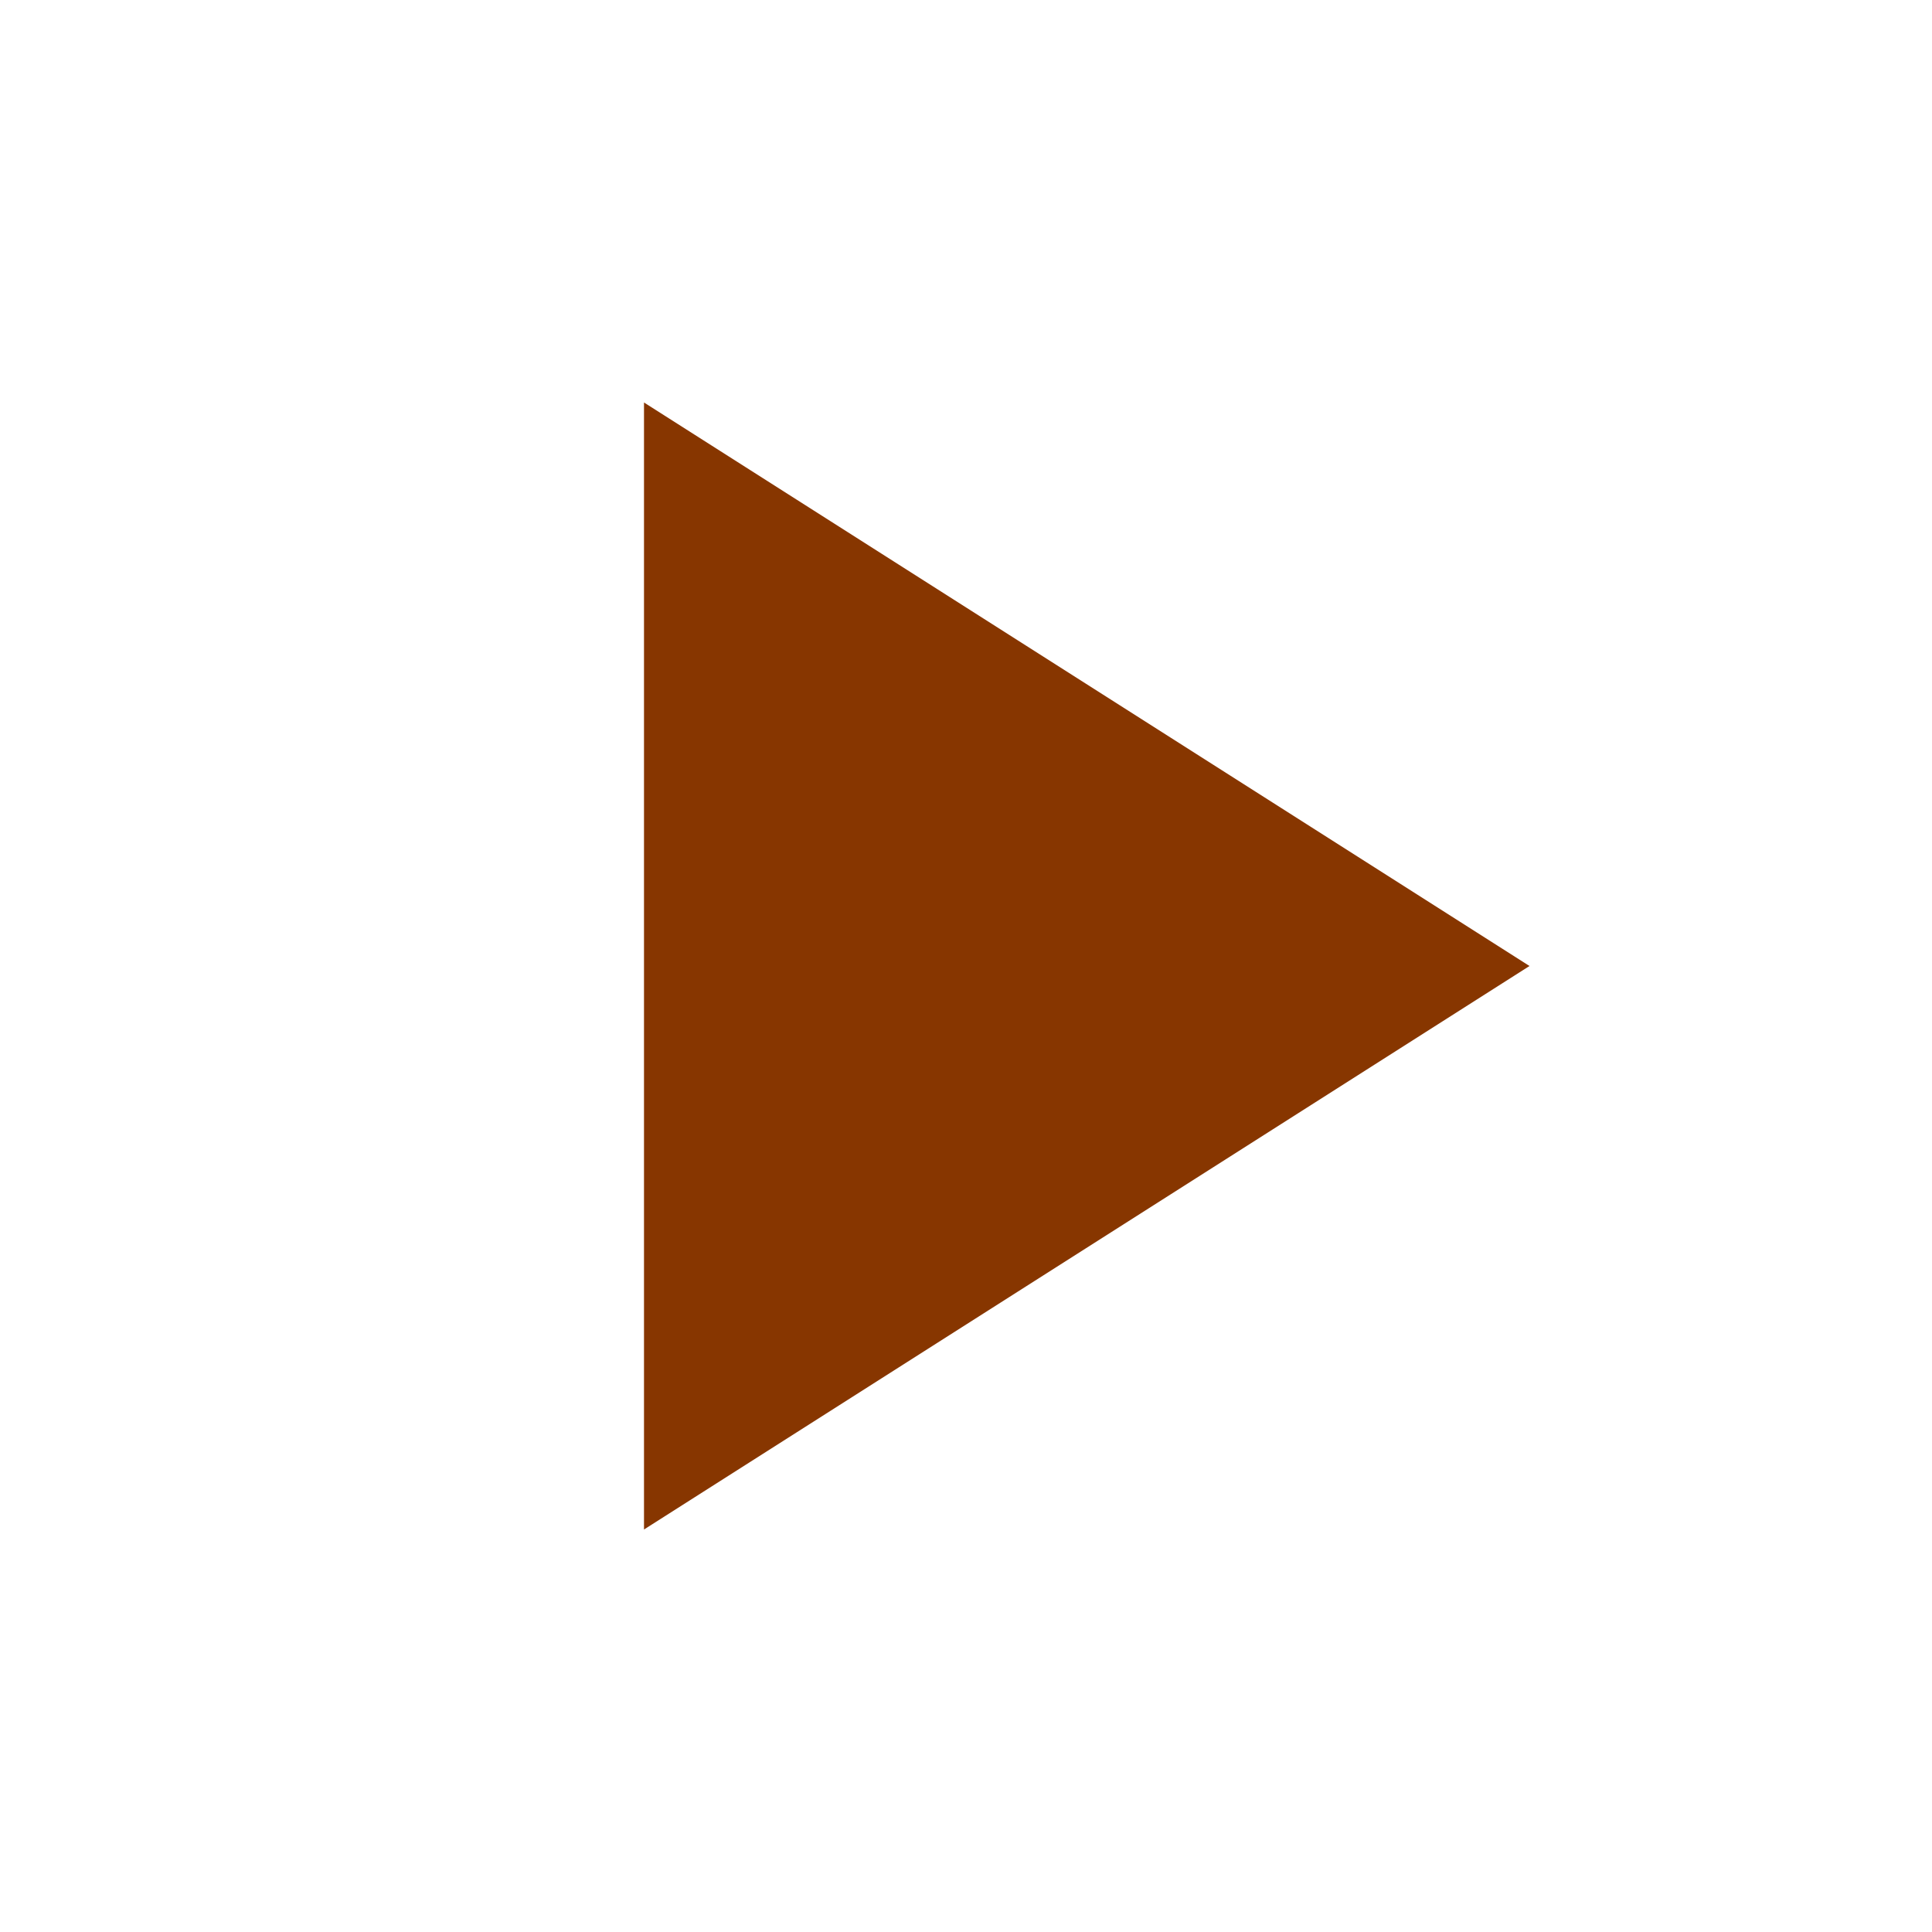
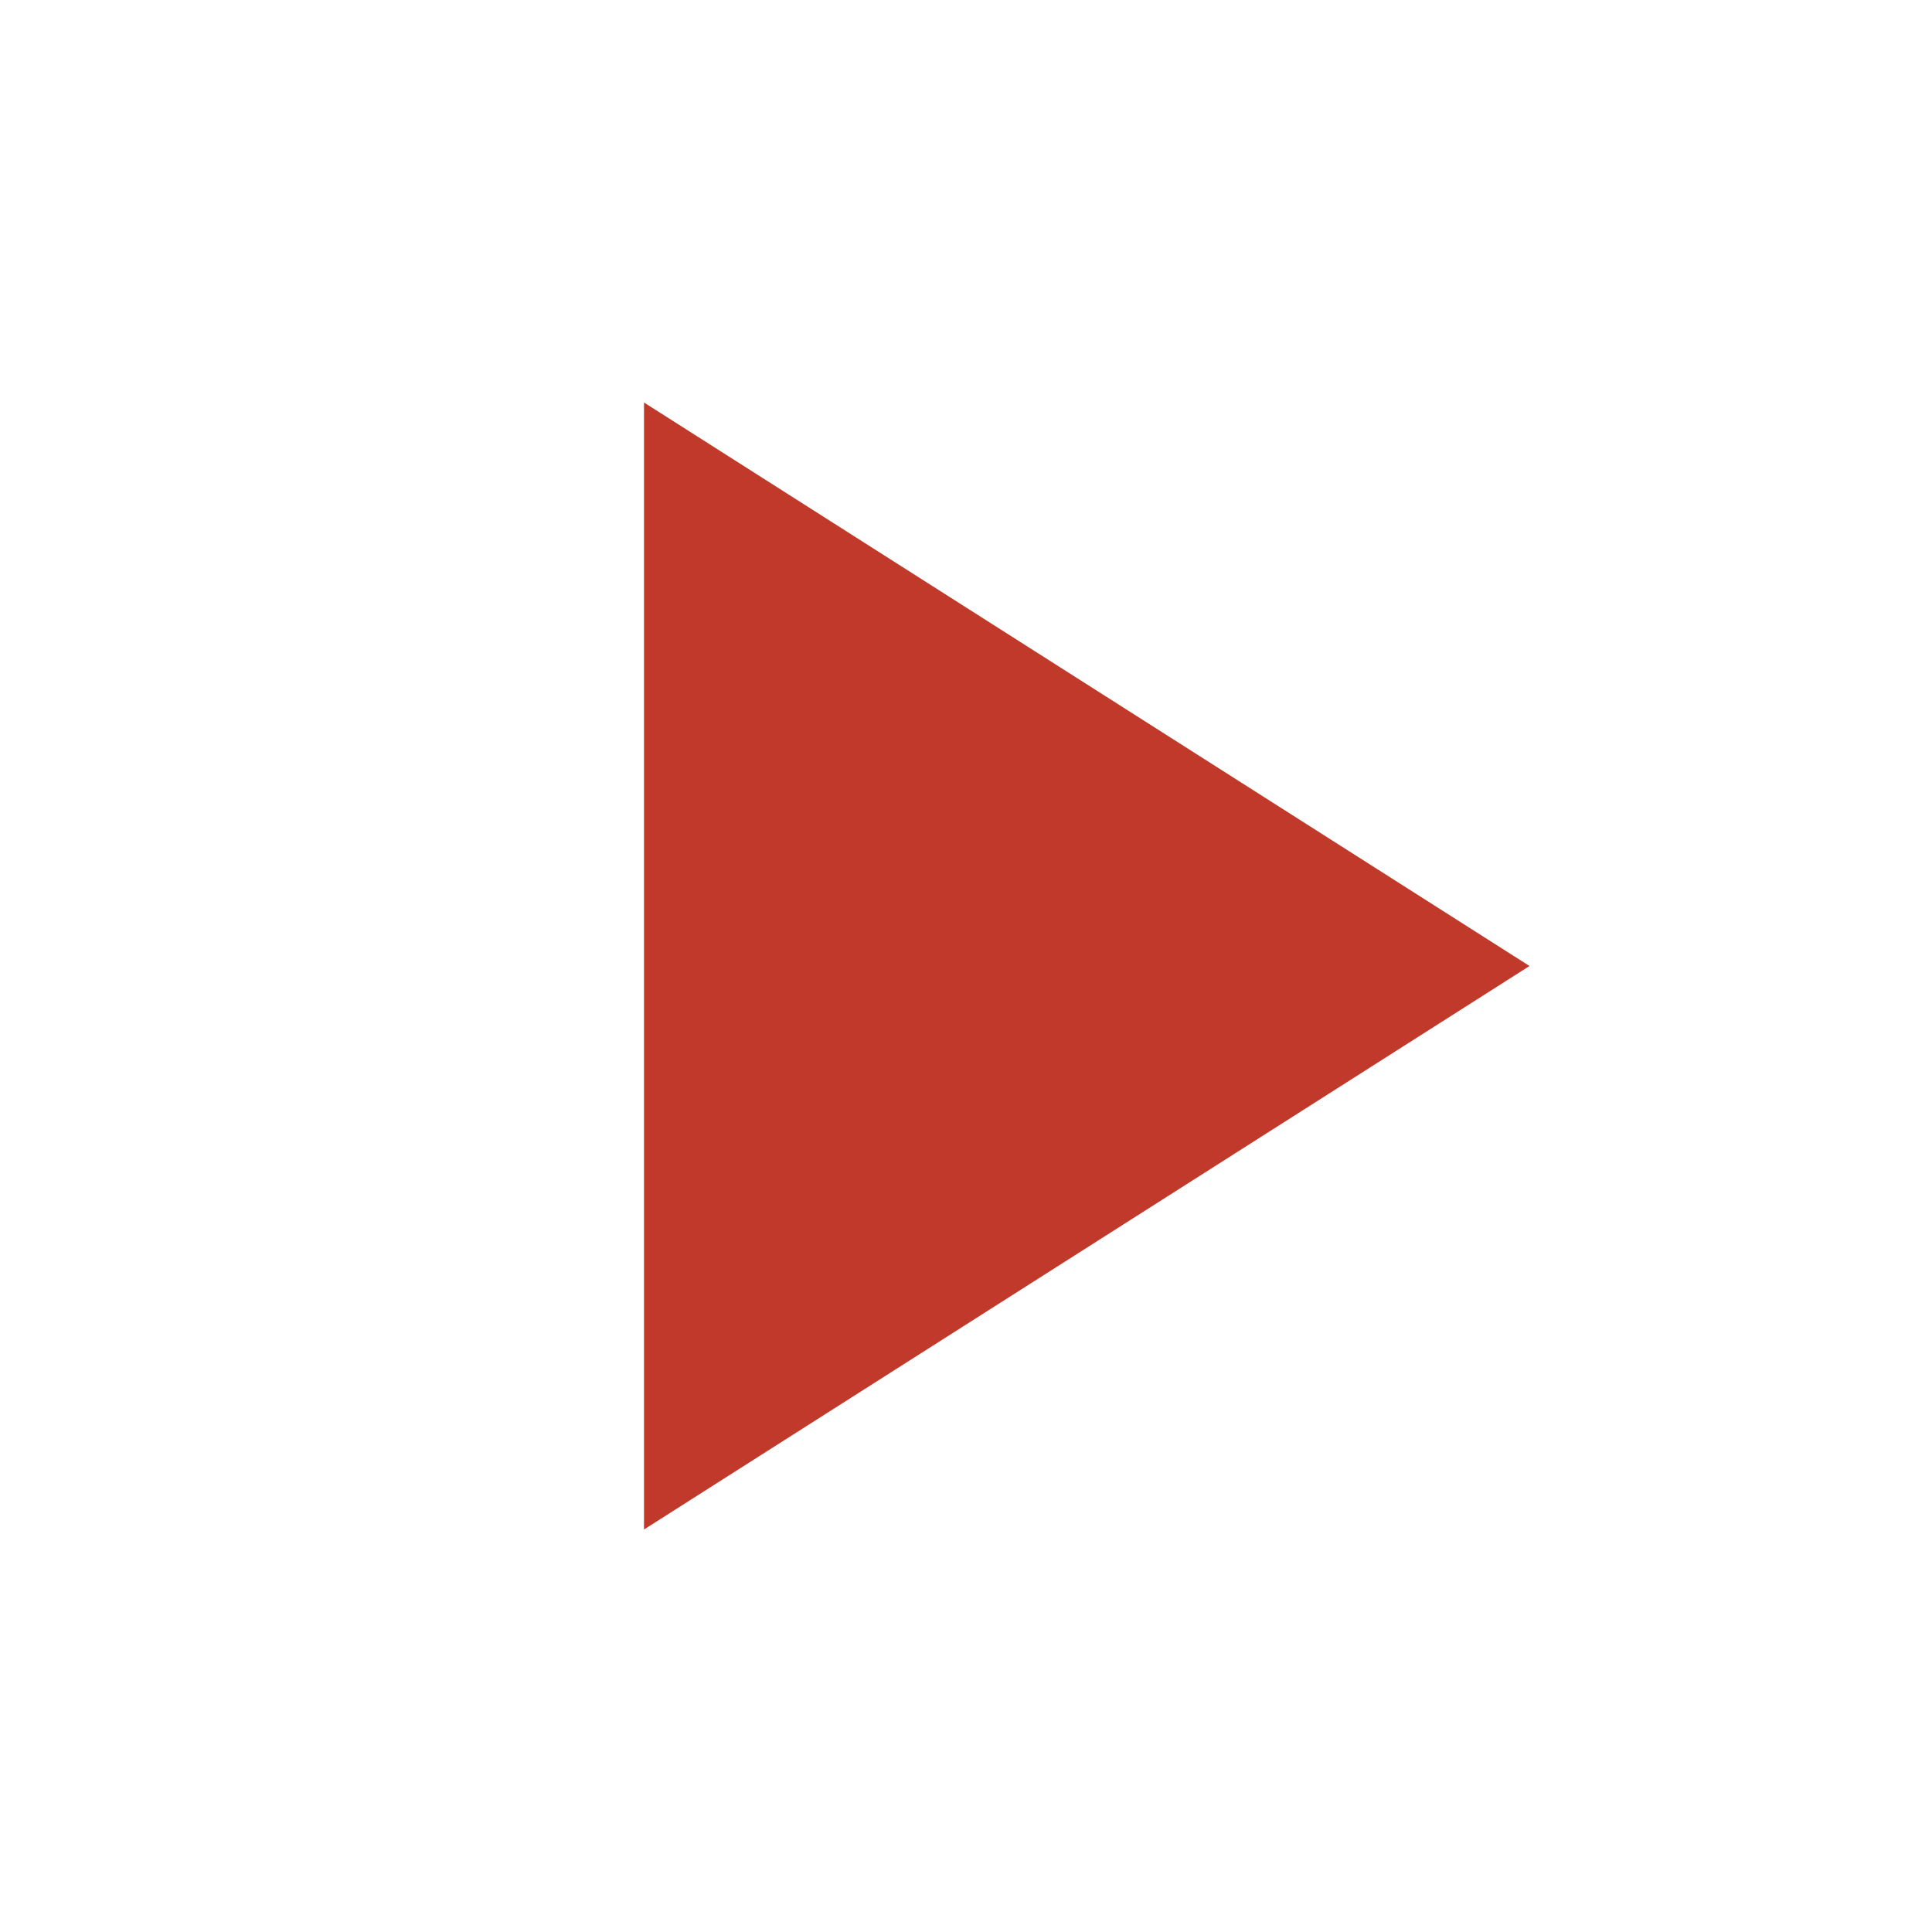
<svg xmlns="http://www.w3.org/2000/svg" height="48" viewBox="0 0 48 48" width="48">
  <path d="M-838-2232H562v3600H-838z" fill="none" />
-   <path d="M16 10v28l22-14z" fill="#873600" />
+   <path d="M16 10v28l22-14z" fill="#C0392B" />
  <path d="M0 0h48v48H0z" fill="none" />
</svg>
